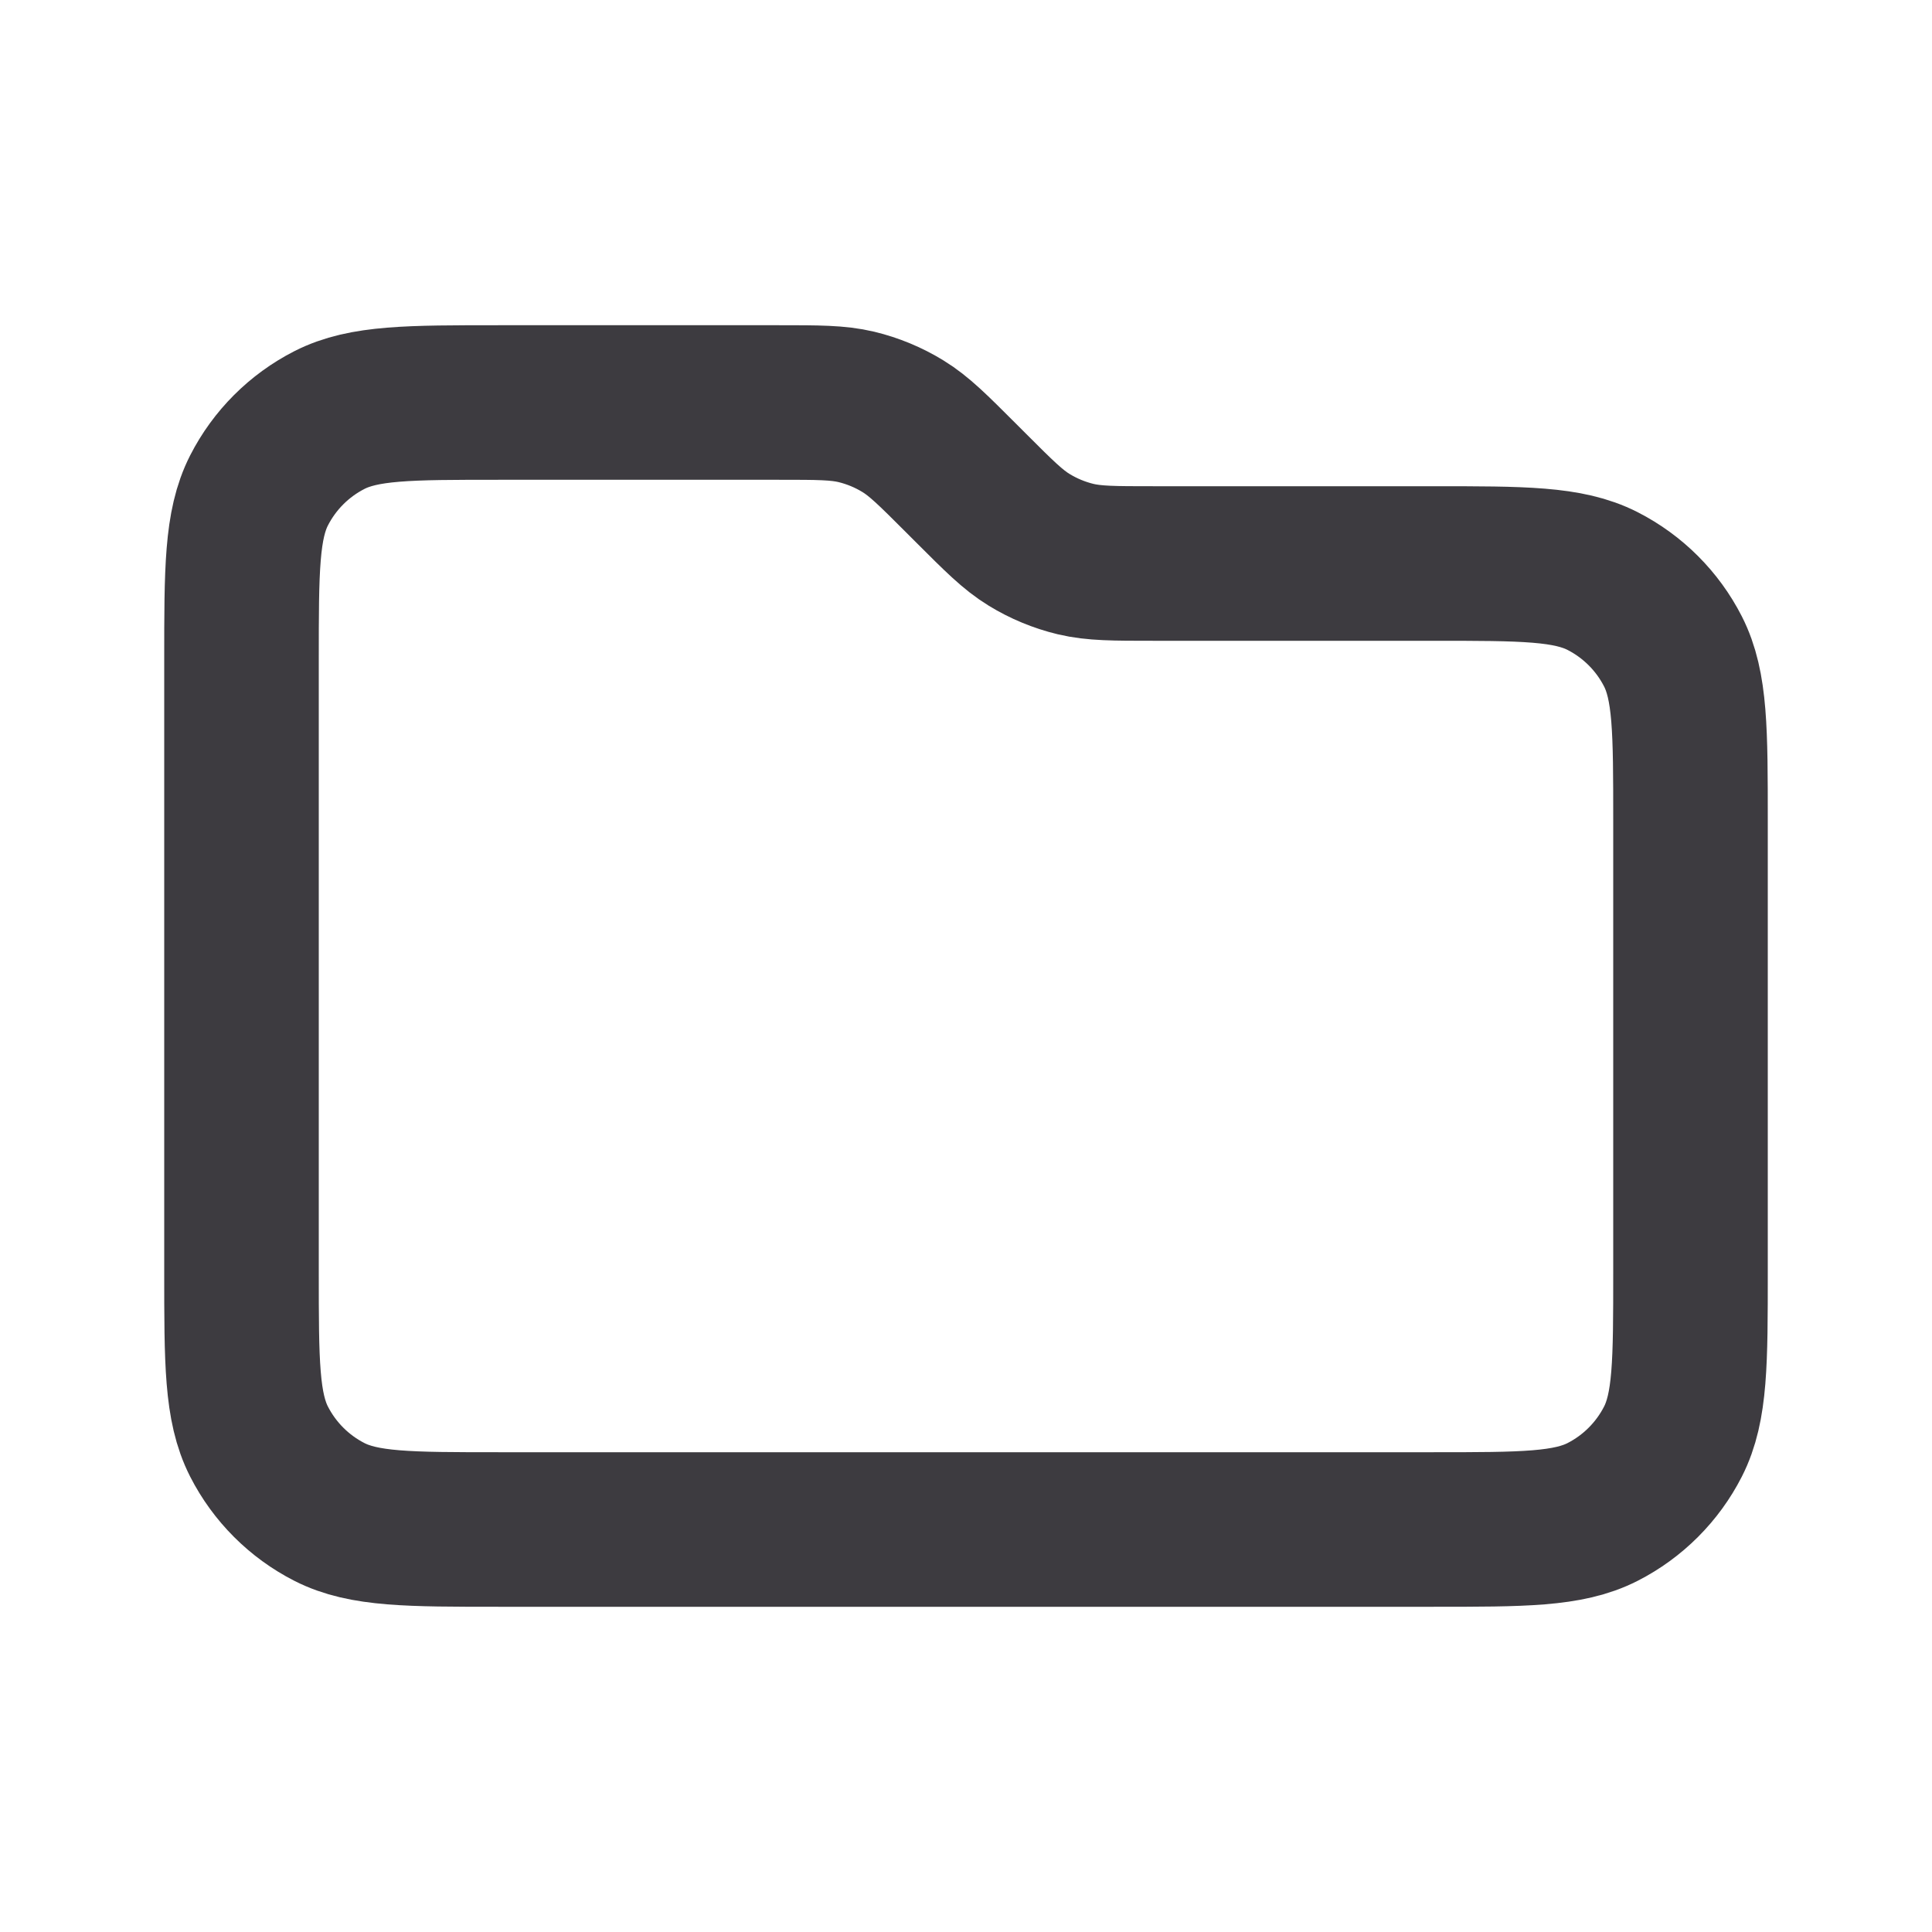
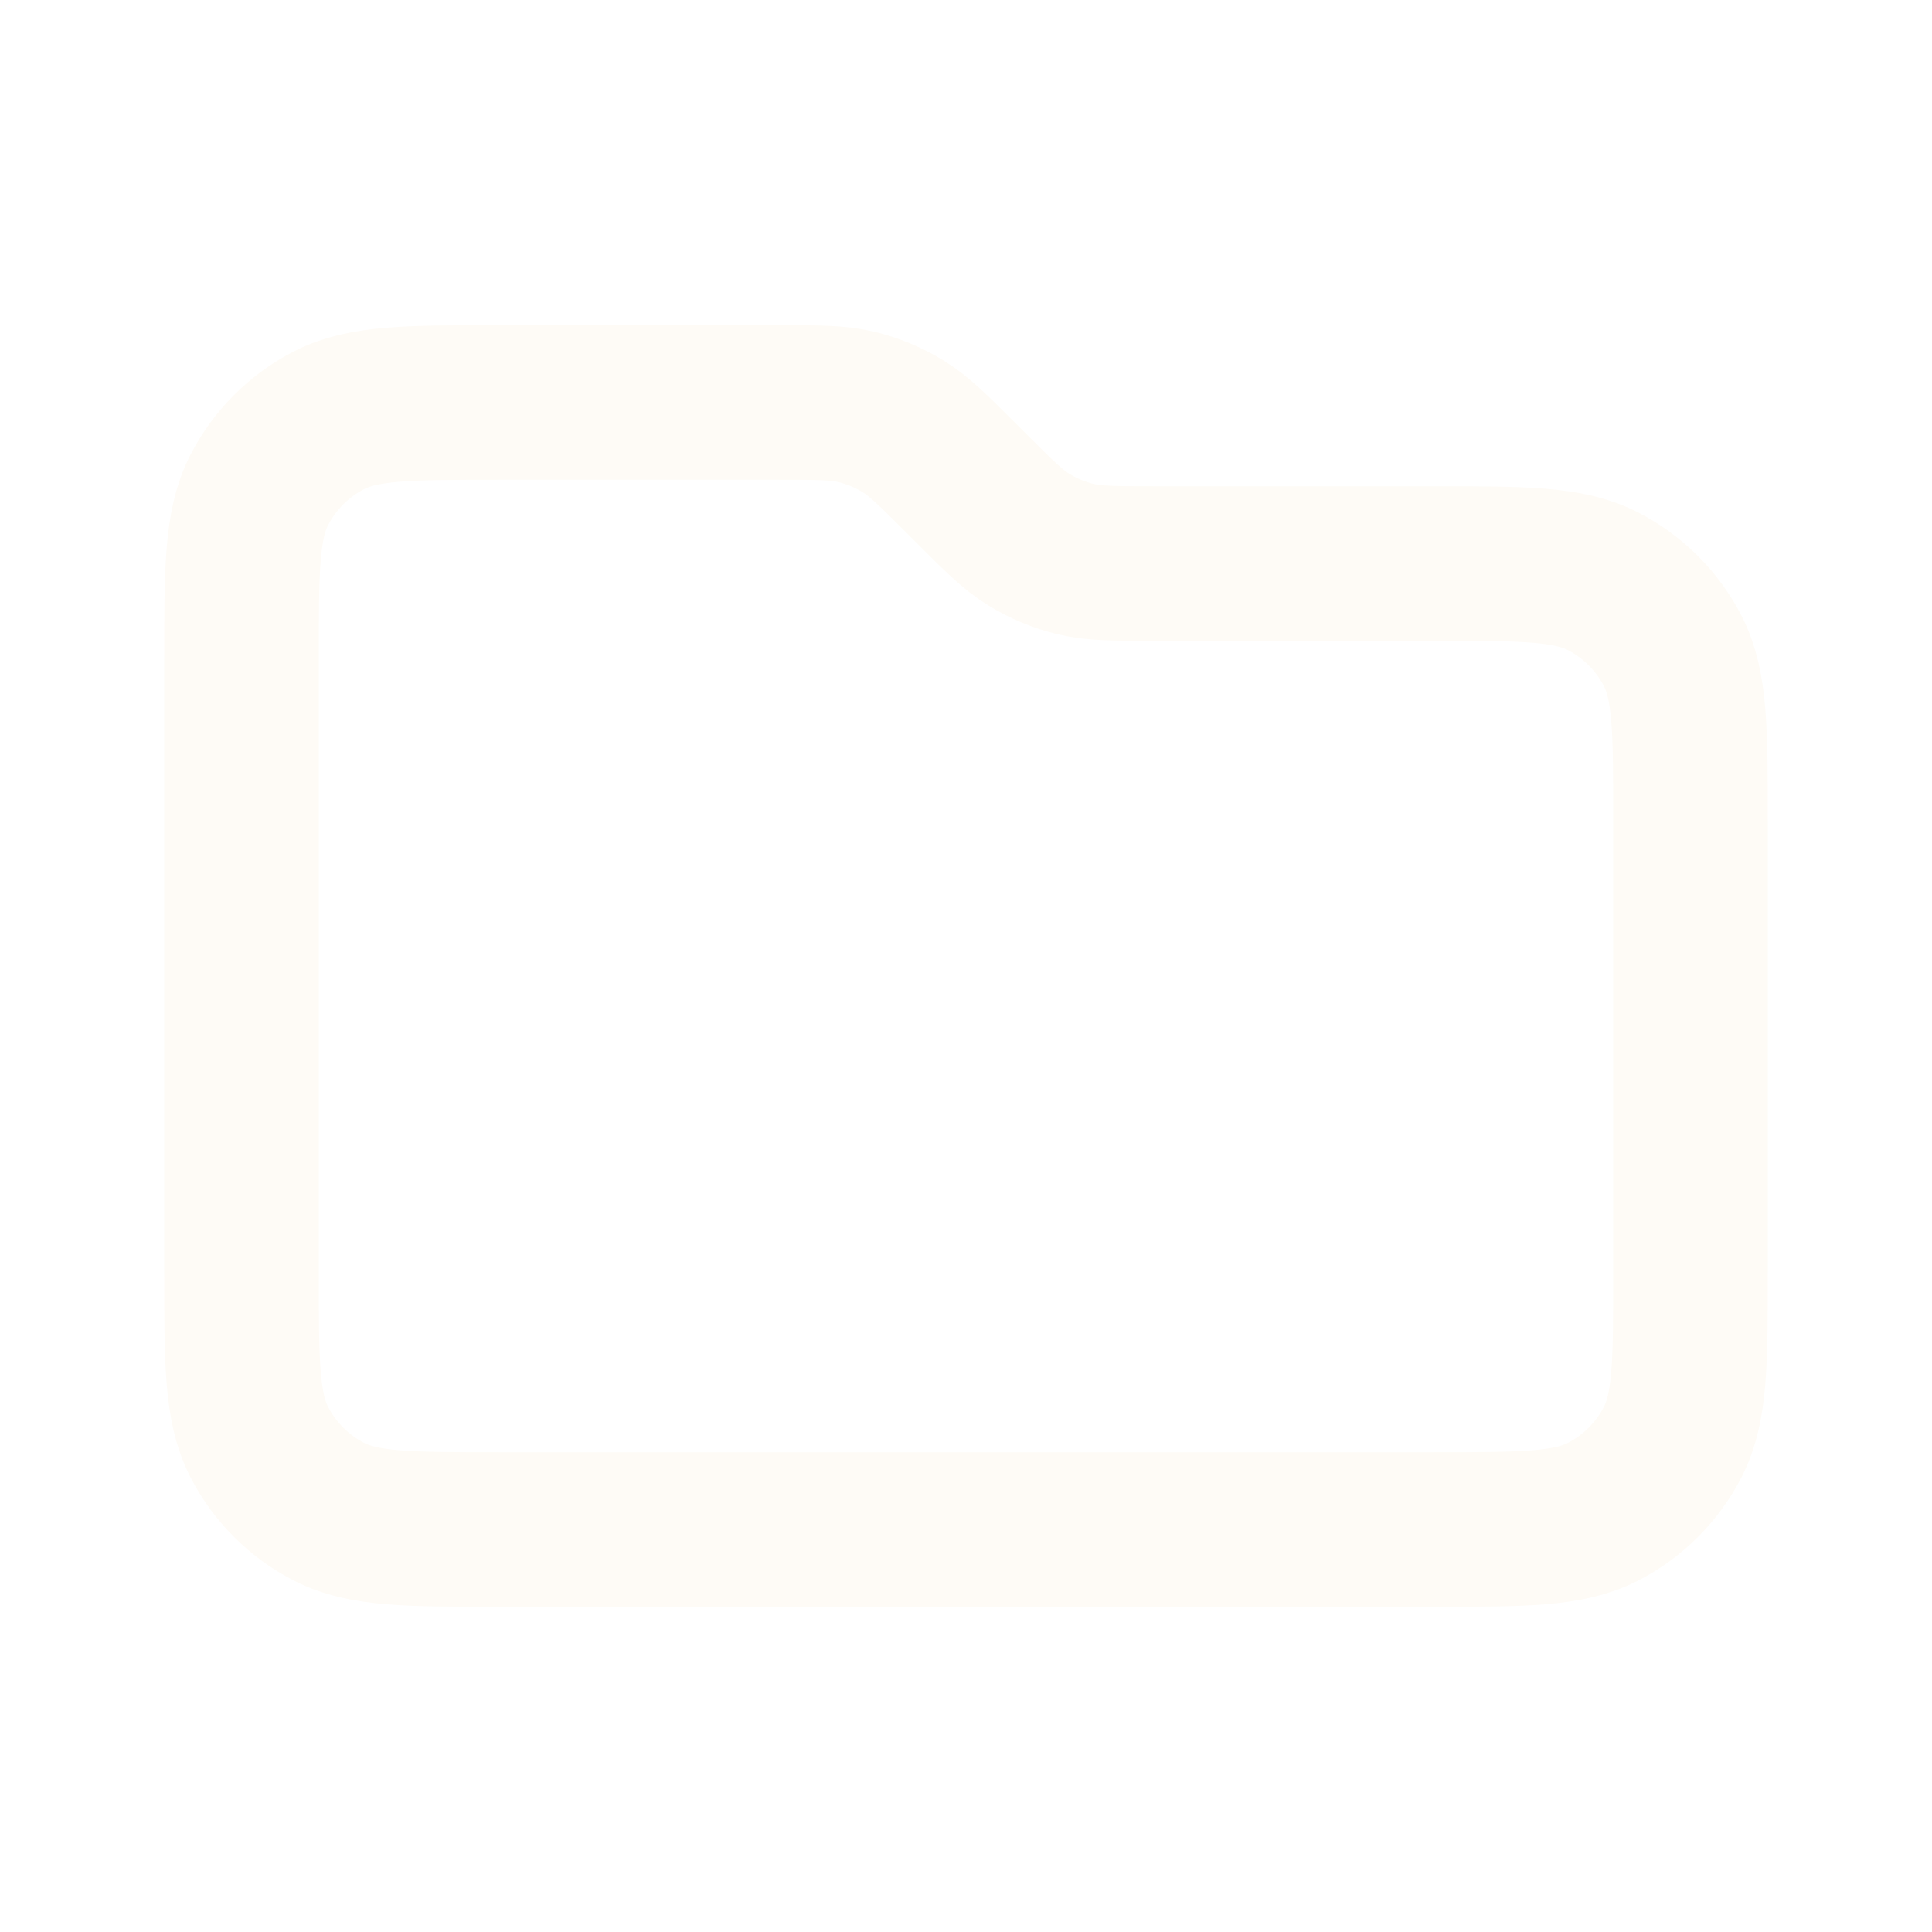
<svg xmlns="http://www.w3.org/2000/svg" width="800px" height="800px" viewBox="0 0 24.00 24.00" fill="none" transform="rotate(0)">
  <g id="SVGRepo_bgCarrier" stroke-width="0" />
  <g id="SVGRepo_tracerCarrier" stroke-linecap="round" stroke-linejoin="round" stroke="#aaaaaa" stroke-width="0.096" />
  <g id="SVGRepo_iconCarrier">
-     <path d="M3 8.2C3 7.08 3 6.52 3.218 6.092C3.41 5.716 3.716 5.41 4.092 5.218C4.52 5 5.08 5 6.2 5H9.675C10.164 5 10.408 5 10.639 5.055C10.842 5.104 11.038 5.185 11.217 5.295C11.418 5.418 11.591 5.591 11.937 5.937L12.063 6.063C12.409 6.409 12.582 6.582 12.783 6.705C12.962 6.815 13.158 6.896 13.361 6.945C13.592 7 13.836 7 14.325 7H17.8C18.92 7 19.48 7 19.908 7.218C20.284 7.41 20.59 7.716 20.782 8.092C21 8.52 21 9.08 21 10.2V15.8C21 16.92 21 17.48 20.782 17.908C20.59 18.284 20.284 18.59 19.908 18.782C19.48 19 18.92 19 17.8 19H6.2C5.08 19 4.52 19 4.092 18.782C3.716 18.59 3.41 18.284 3.218 17.908C3 17.48 3 16.92 3 15.8V8.2Z" stroke="#3D3B40" stroke-width="1.92" stroke-linecap="round" stroke-linejoin="round" />
+     <path d="M3 8.2C3 7.08 3 6.52 3.218 6.092C3.41 5.716 3.716 5.41 4.092 5.218C4.52 5 5.08 5 6.2 5H9.675C10.164 5 10.408 5 10.639 5.055C10.842 5.104 11.038 5.185 11.217 5.295C11.418 5.418 11.591 5.591 11.937 5.937L12.063 6.063C12.409 6.409 12.582 6.582 12.783 6.705C12.962 6.815 13.158 6.896 13.361 6.945C13.592 7 13.836 7 14.325 7H17.8C18.92 7 19.48 7 19.908 7.218C20.284 7.41 20.59 7.716 20.782 8.092C21 8.52 21 9.08 21 10.2V15.8C21 16.92 21 17.48 20.782 17.908C20.59 18.284 20.284 18.59 19.908 18.782C19.48 19 18.92 19 17.8 19H6.2C5.08 19 4.52 19 4.092 18.782C3.716 18.59 3.41 18.284 3.218 17.908C3 17.48 3 16.92 3 15.8V8.2Z" stroke="#FEFBF6" stroke-width="1.92" stroke-linecap="round" stroke-linejoin="round" />
  </g>
</svg>
